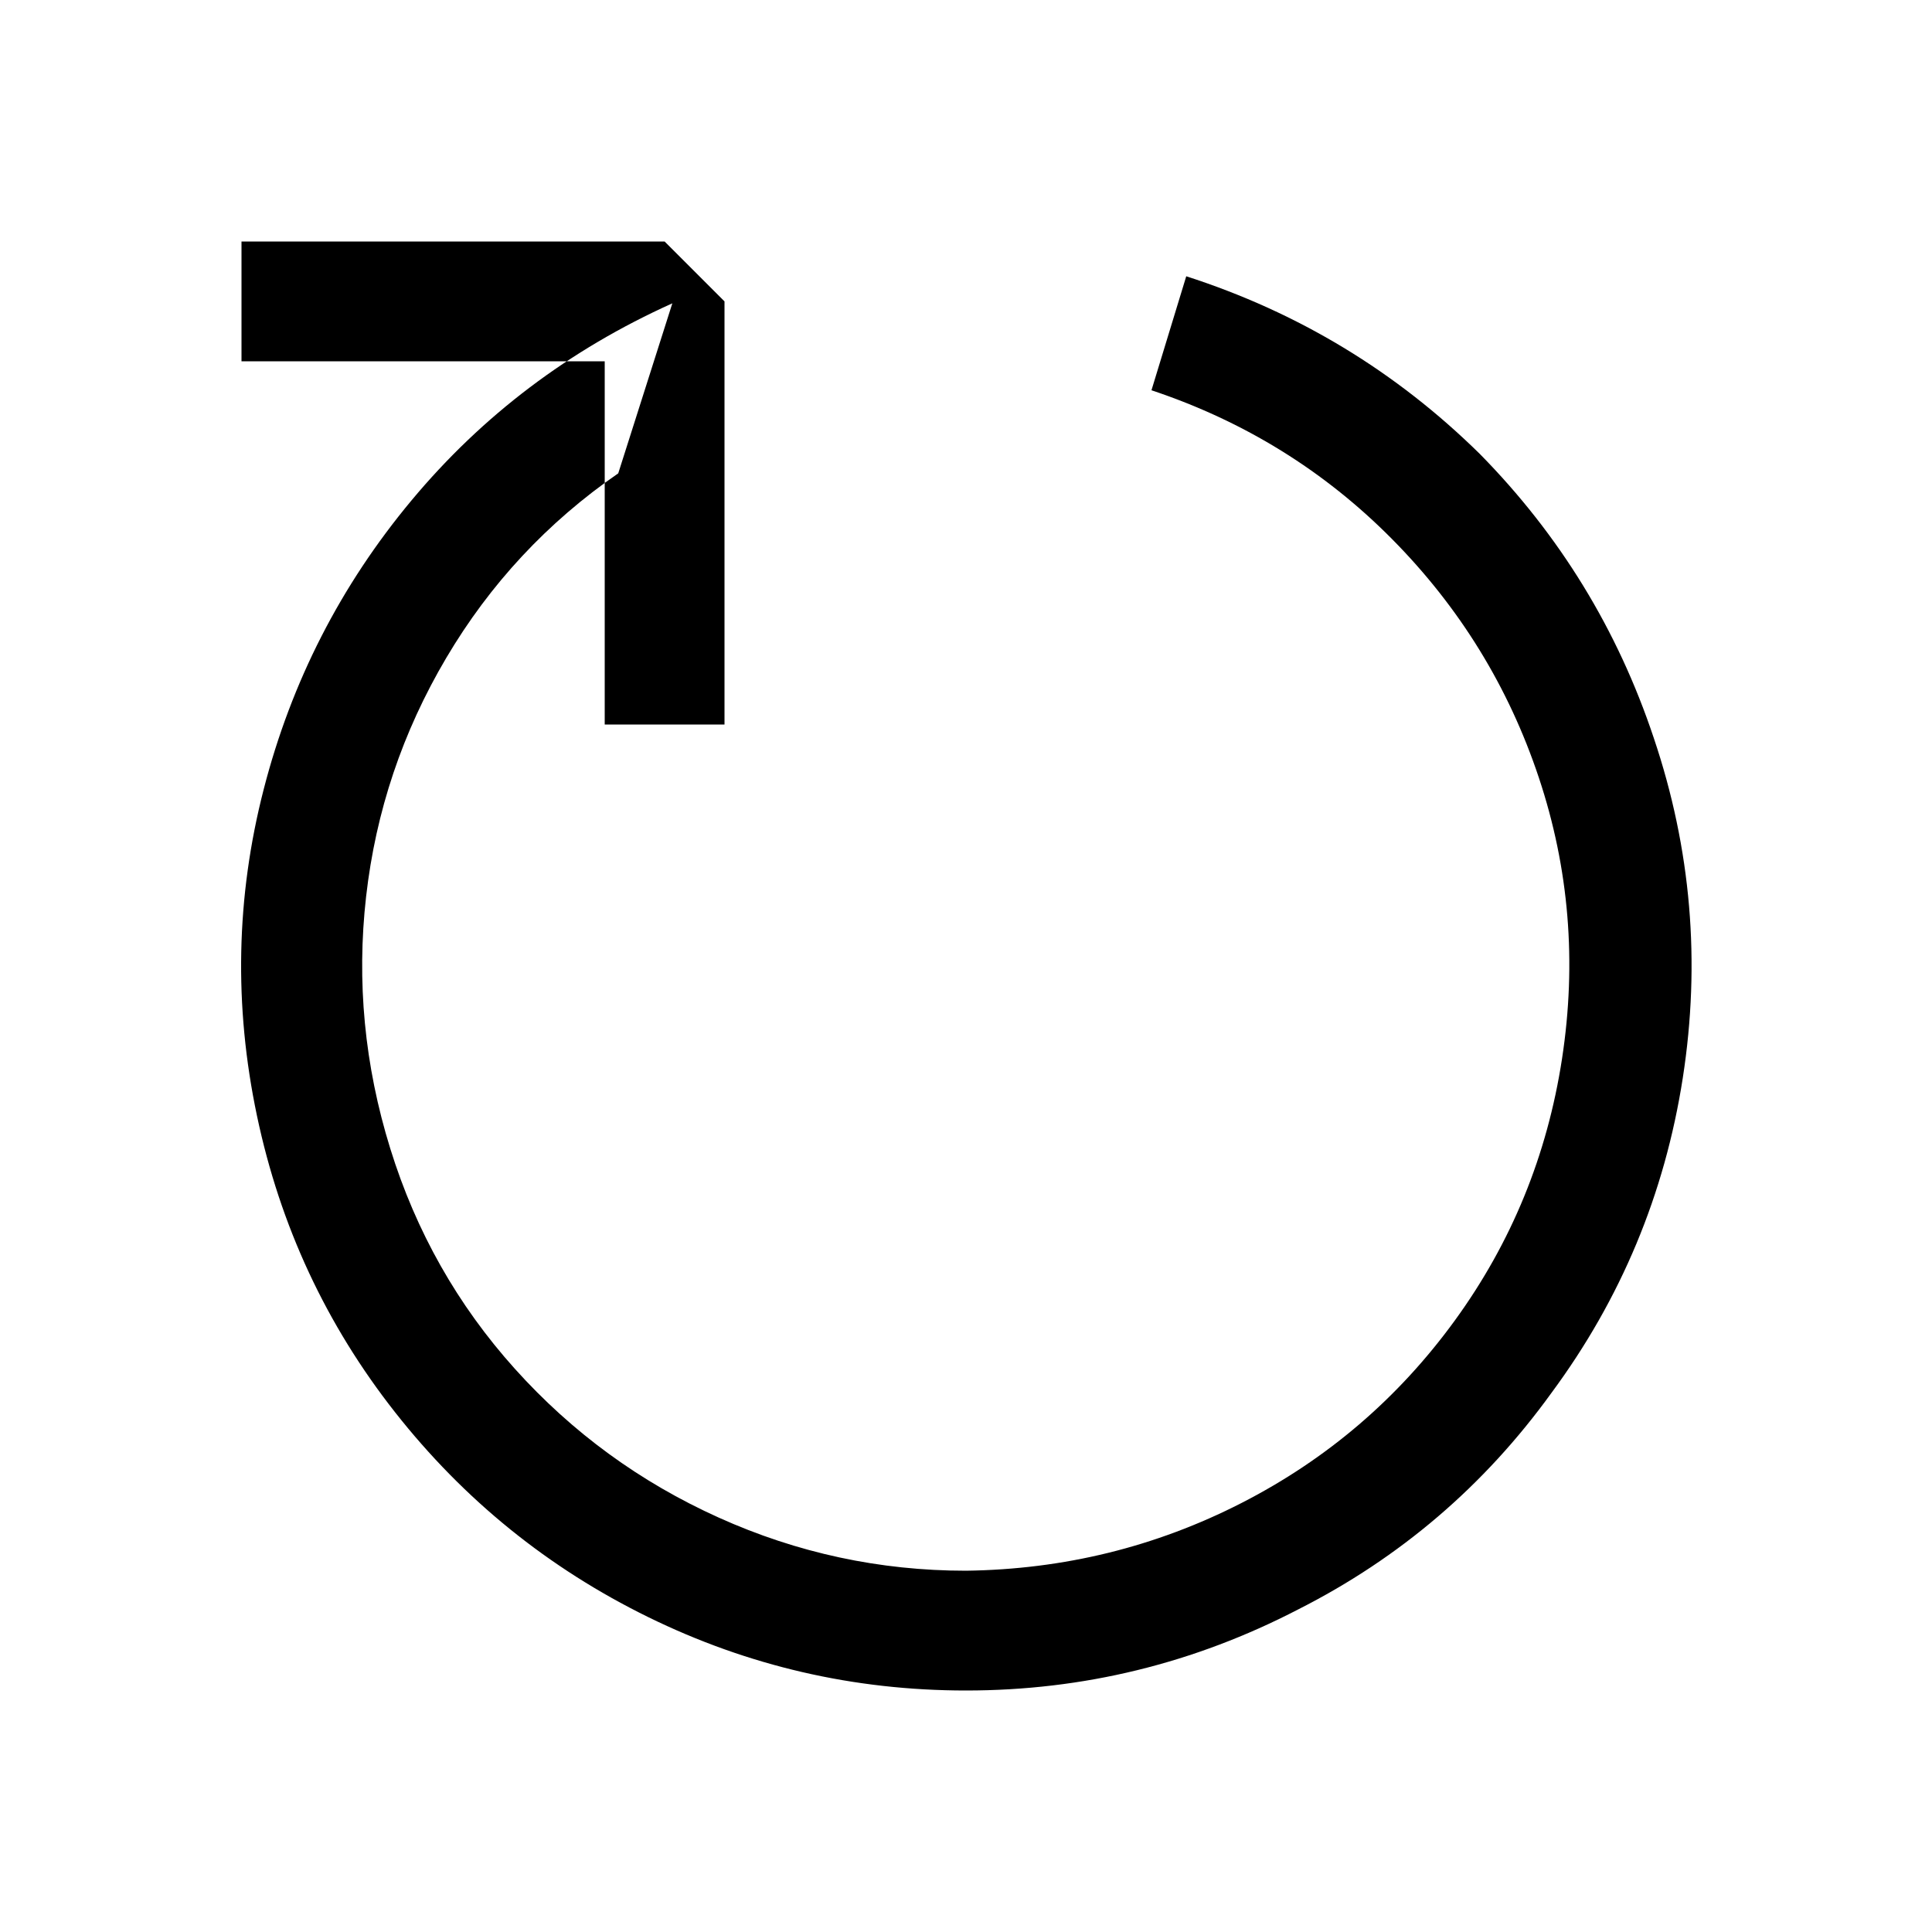
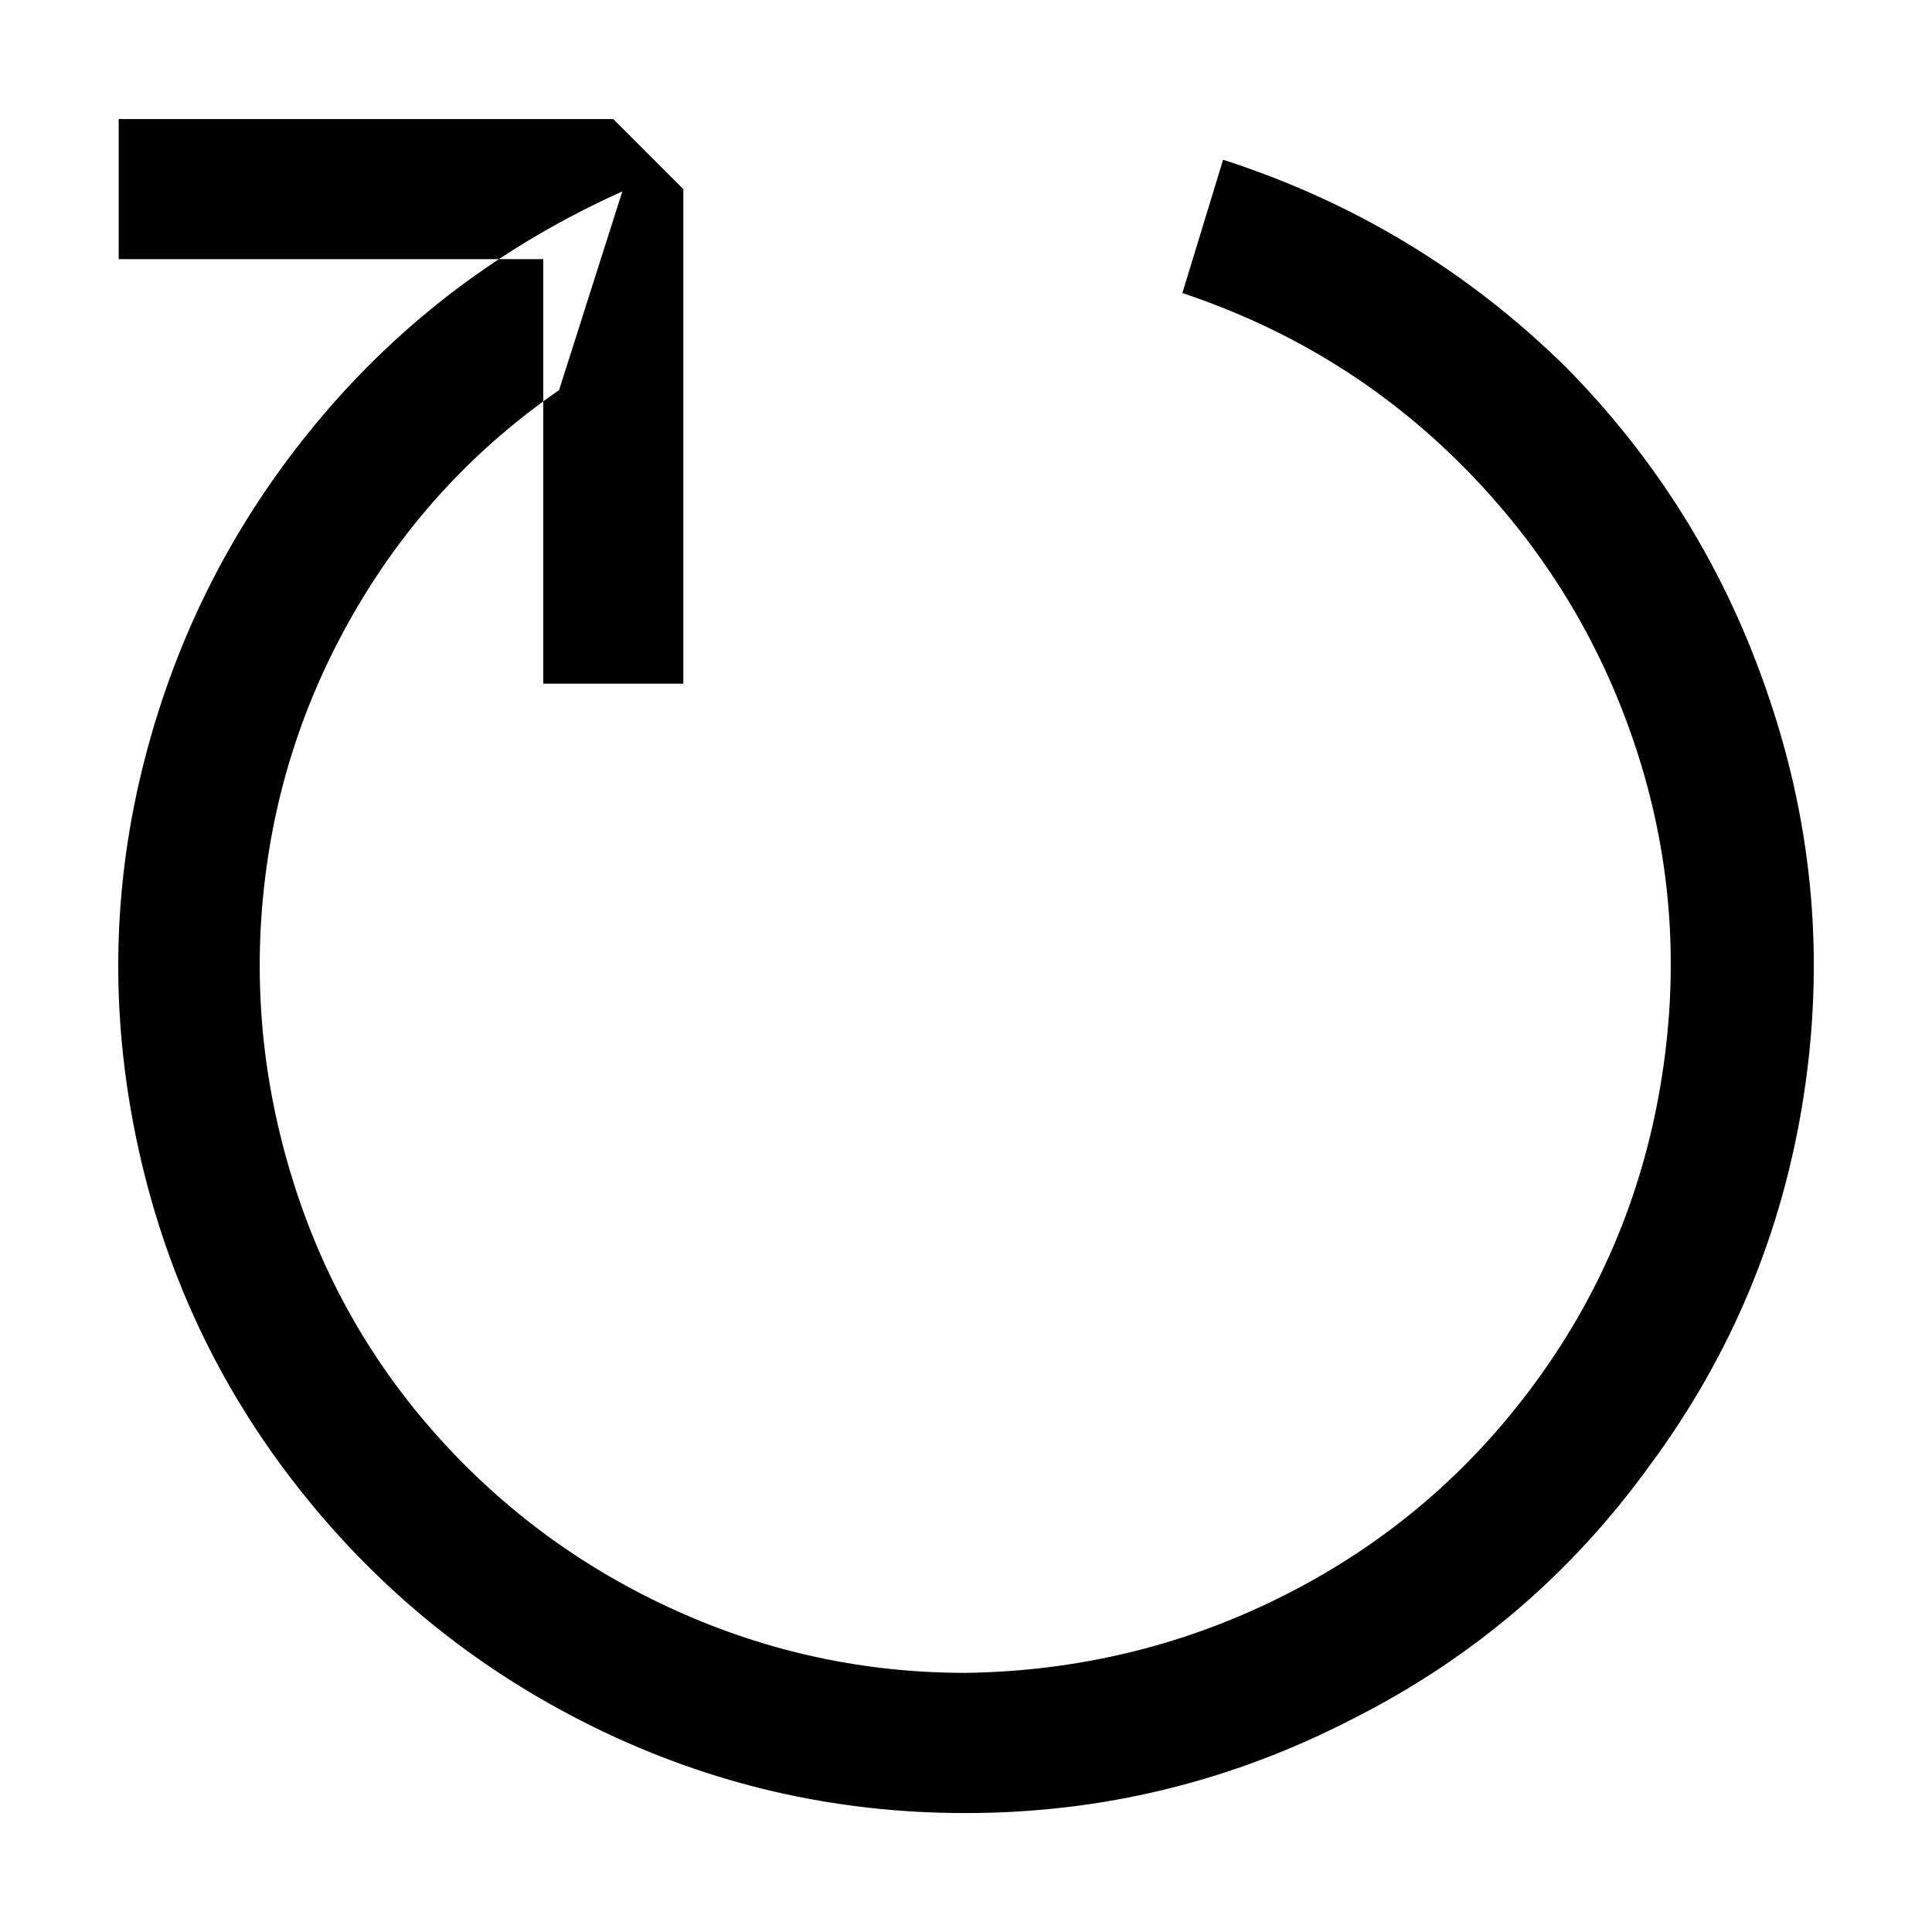
- <svg xmlns="http://www.w3.org/2000/svg" version="1.1" width="44" height="44" viewBox="0 0 44 44">
-   <path d="M15.312 6.908q-3.52 1.584-5.94 4.488t-3.366 6.578-0.154 7.436 3.146 6.754 5.764 4.664 7.238 1.672q4.004 0 7.568-1.848 3.476-1.76 5.764-4.928 2.376-3.212 2.992-7.172t-0.66-7.744q-1.232-3.696-3.96-6.468-2.86-2.816-6.688-4.048l-0.792 2.596q3.168 1.056 5.478 3.388t3.344 5.434 0.528 6.402-2.442 5.962-4.862 4.158-6.27 1.54q-2.948 0-5.632-1.21t-4.642-3.388-2.838-5.016-0.55-5.742 1.826-5.434 3.916-4.202zM13.772 8.228h-8.272v-2.728h9.636l1.364 1.364v9.636h-2.728v-8.272z" />
+ <svg xmlns="http://www.w3.org/2000/svg" width="16" height="16">
+   <g>
+     <path stroke="null" id="svg_1" d="m5.154,1.585q-1.496,0.673 -2.525,1.908t-1.431,2.796t-0.065,3.161t1.337,2.871t2.45,1.983t3.077,0.711q1.702,0 3.217,-0.786q1.478,-0.748 2.45,-2.095q1.01,-1.365 1.272,-3.049t-0.281,-3.292q-0.524,-1.571 -1.683,-2.749q-1.216,-1.197 -2.843,-1.721l-0.337,1.104q1.347,0.449 2.329,1.44t1.421,2.31t0.224,2.721t-1.038,2.534t-2.067,1.767t-2.665,0.655q-1.253,0 -2.394,-0.514t-1.973,-1.44t-1.206,-2.132t-0.234,-2.441t0.776,-2.31t1.665,-1.786l0.524,-1.646zm-0.655,0.561l-3.516,0l0,-1.16l4.096,0l0.58,0.58l0,4.096l-1.16,0l0,-3.516z" />
+   </g>
</svg>
